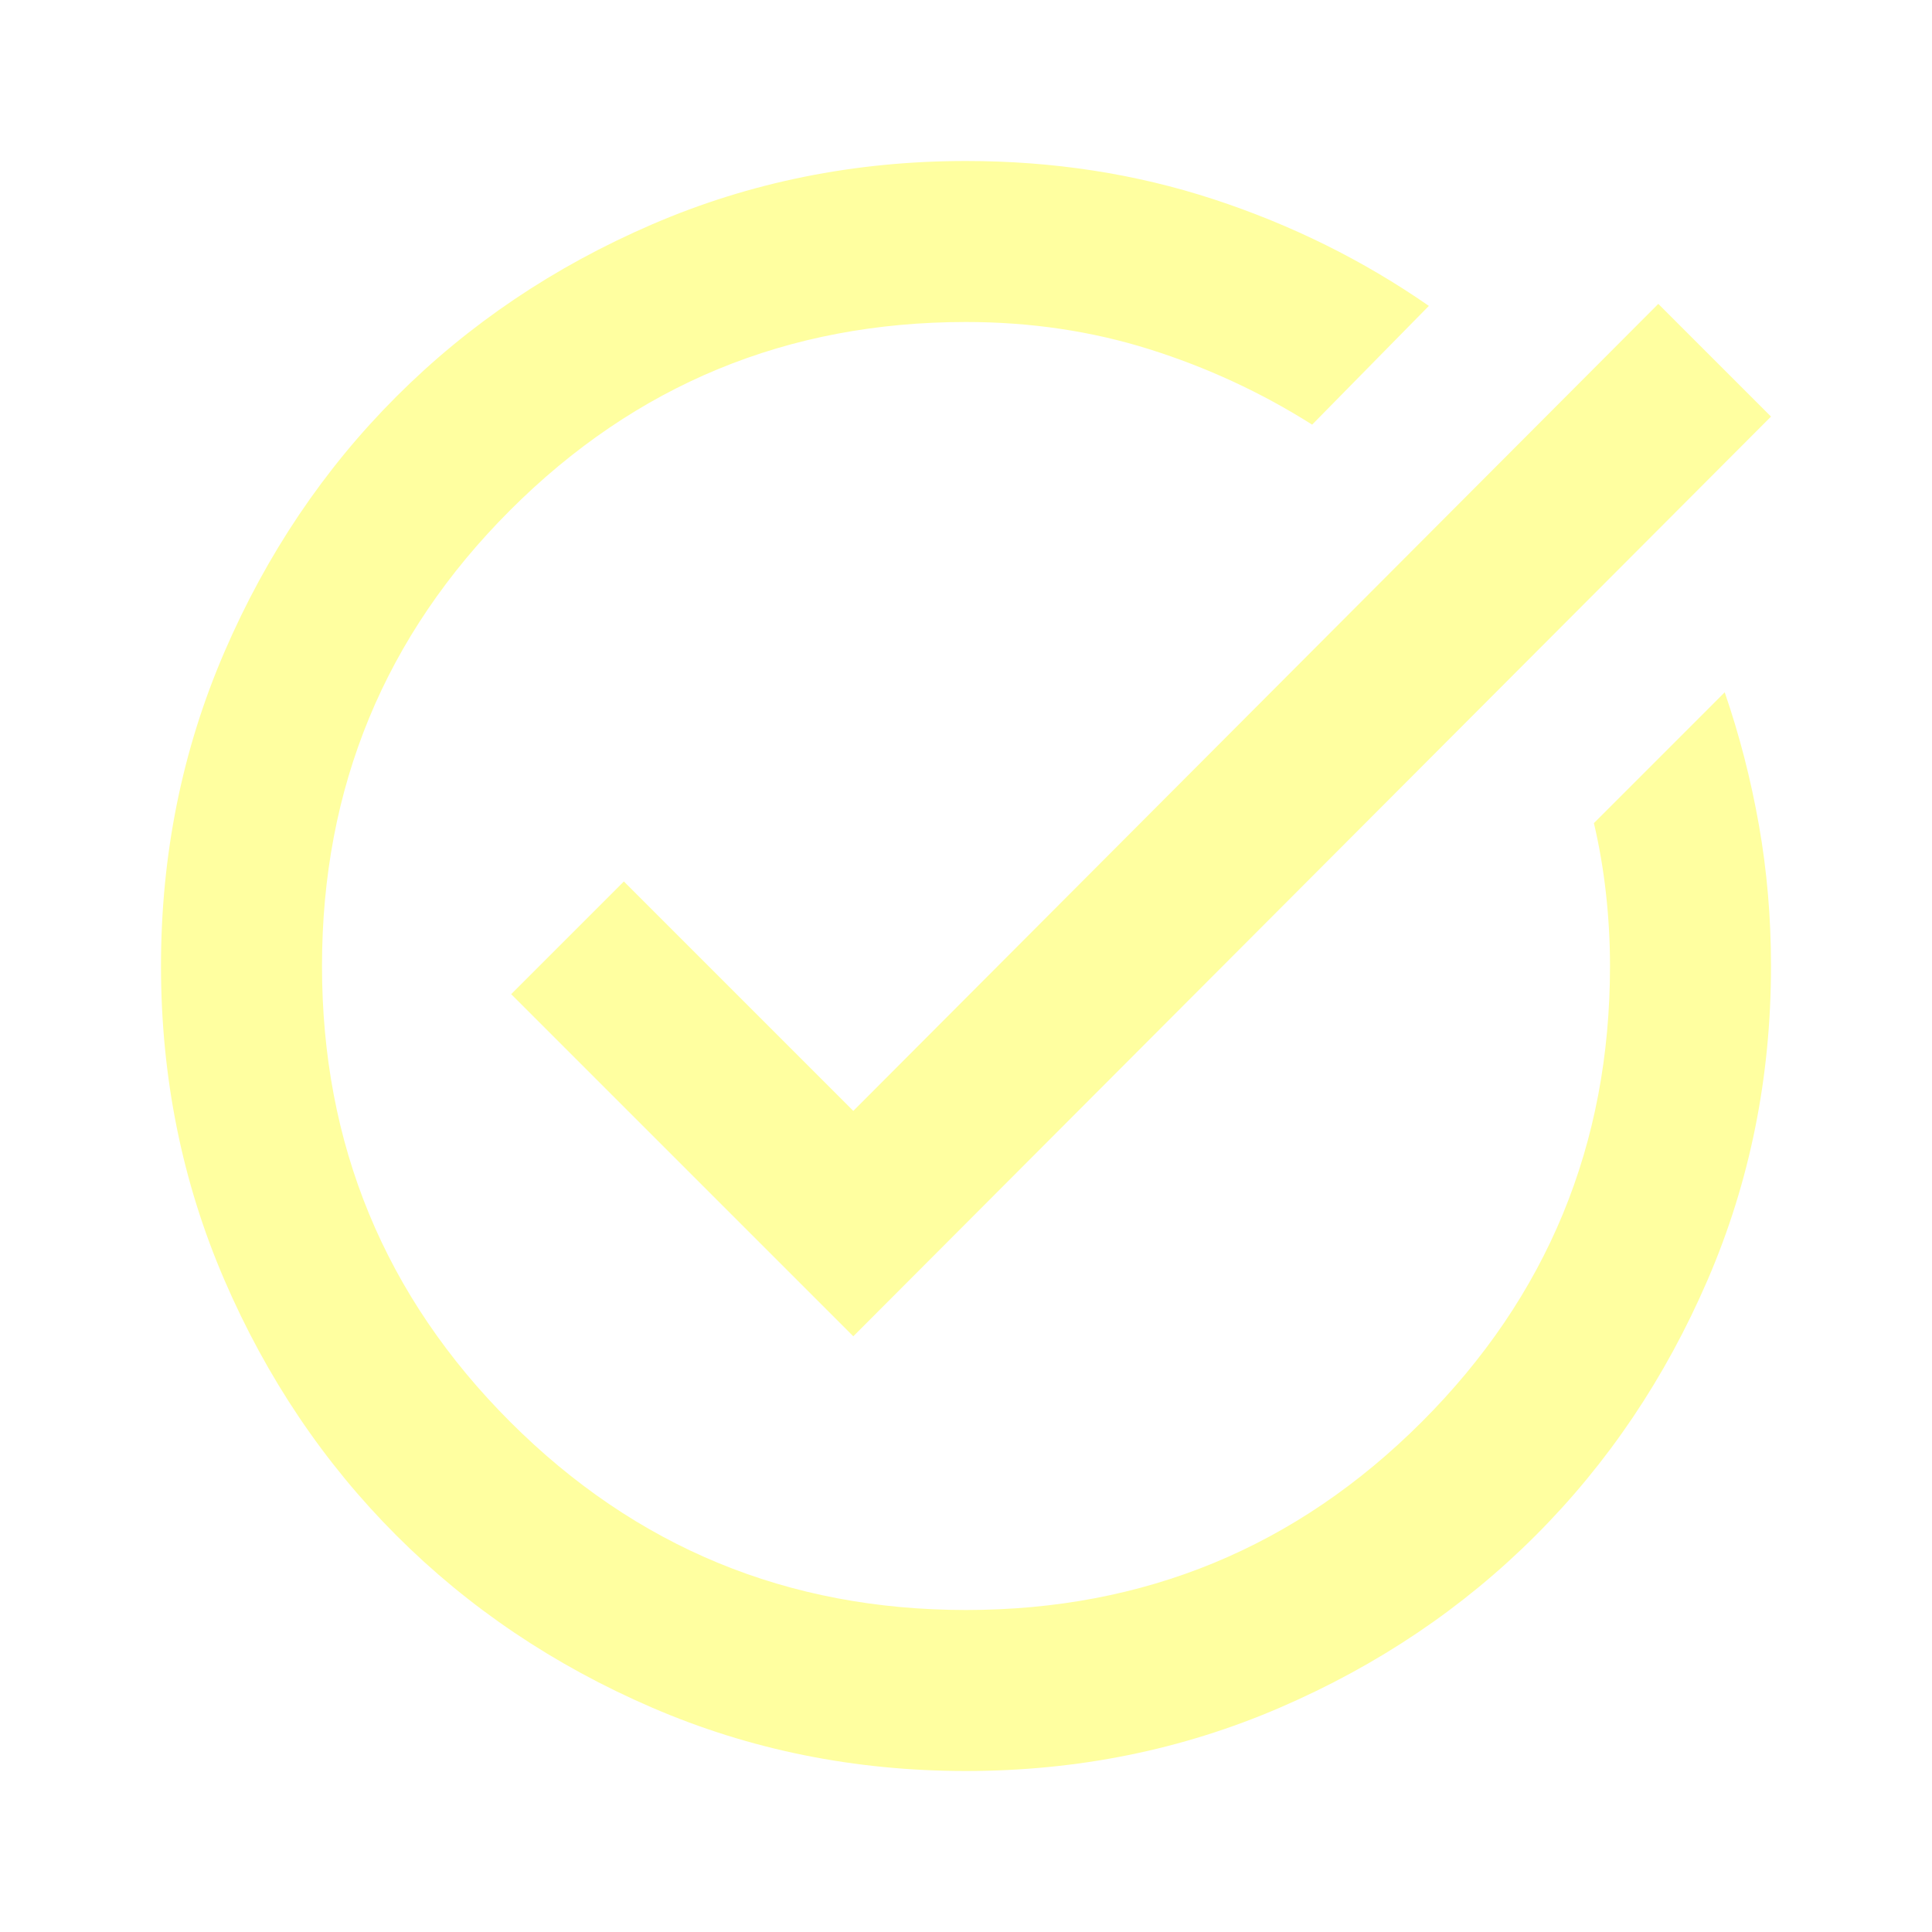
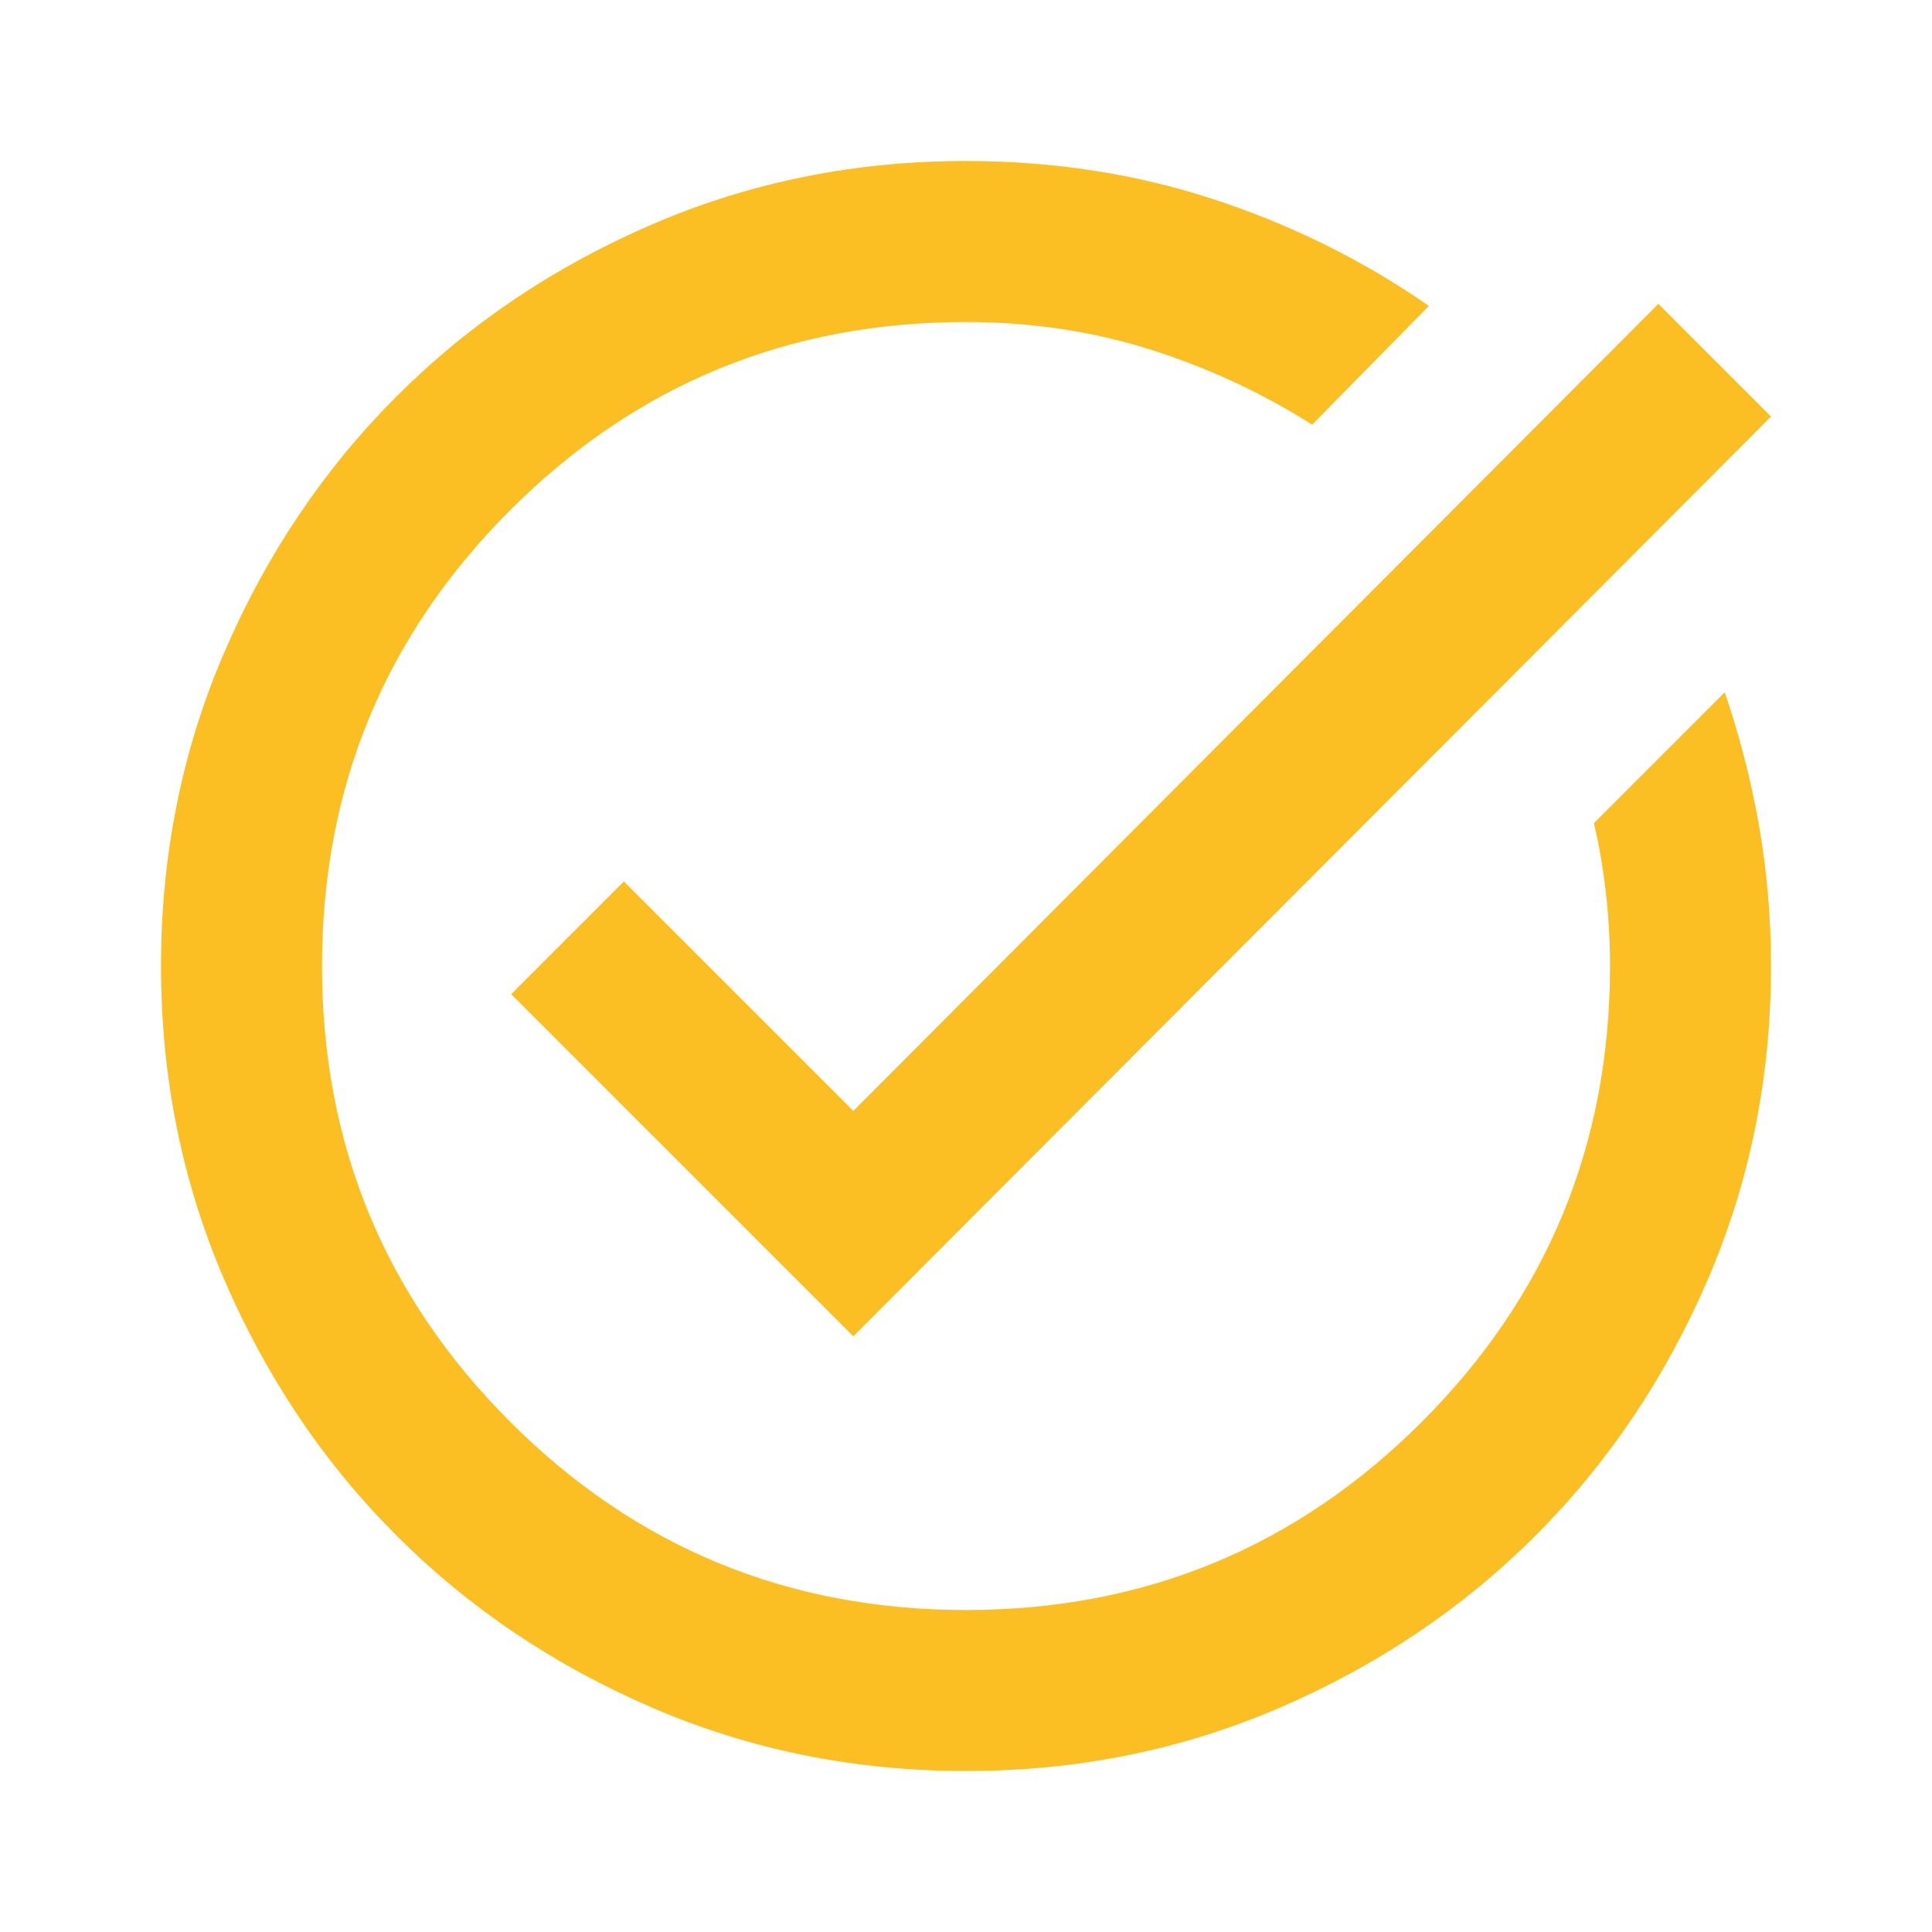
- <svg xmlns="http://www.w3.org/2000/svg" height="24px" viewBox="0 -960 960 960" width="24px" fill="#ffffa0">
+ <svg xmlns="http://www.w3.org/2000/svg" height="24px" viewBox="0 -960 960 960" width="24px" fill="#fbbf24">
  <path d="M480-80q-83 0-156-31.5T197-197q-54-54-85.5-127T80-480q0-83 31.5-156T197-763q54-54 127-85.5T480-880q65 0 123 19t107 53l-58 59q-38-24-81-37.5T480-800q-133 0-226.5 93.5T160-480q0 133 93.5 226.5T480-160q133 0 226.5-93.5T800-480q0-18-2-36t-6-35l65-65q11 32 17 66t6 70q0 83-31.5 156T763-197q-54 54-127 85.5T480-80Zm-56-216L254-466l56-56 114 114 400-401 56 56-456 457Z" />
</svg>
